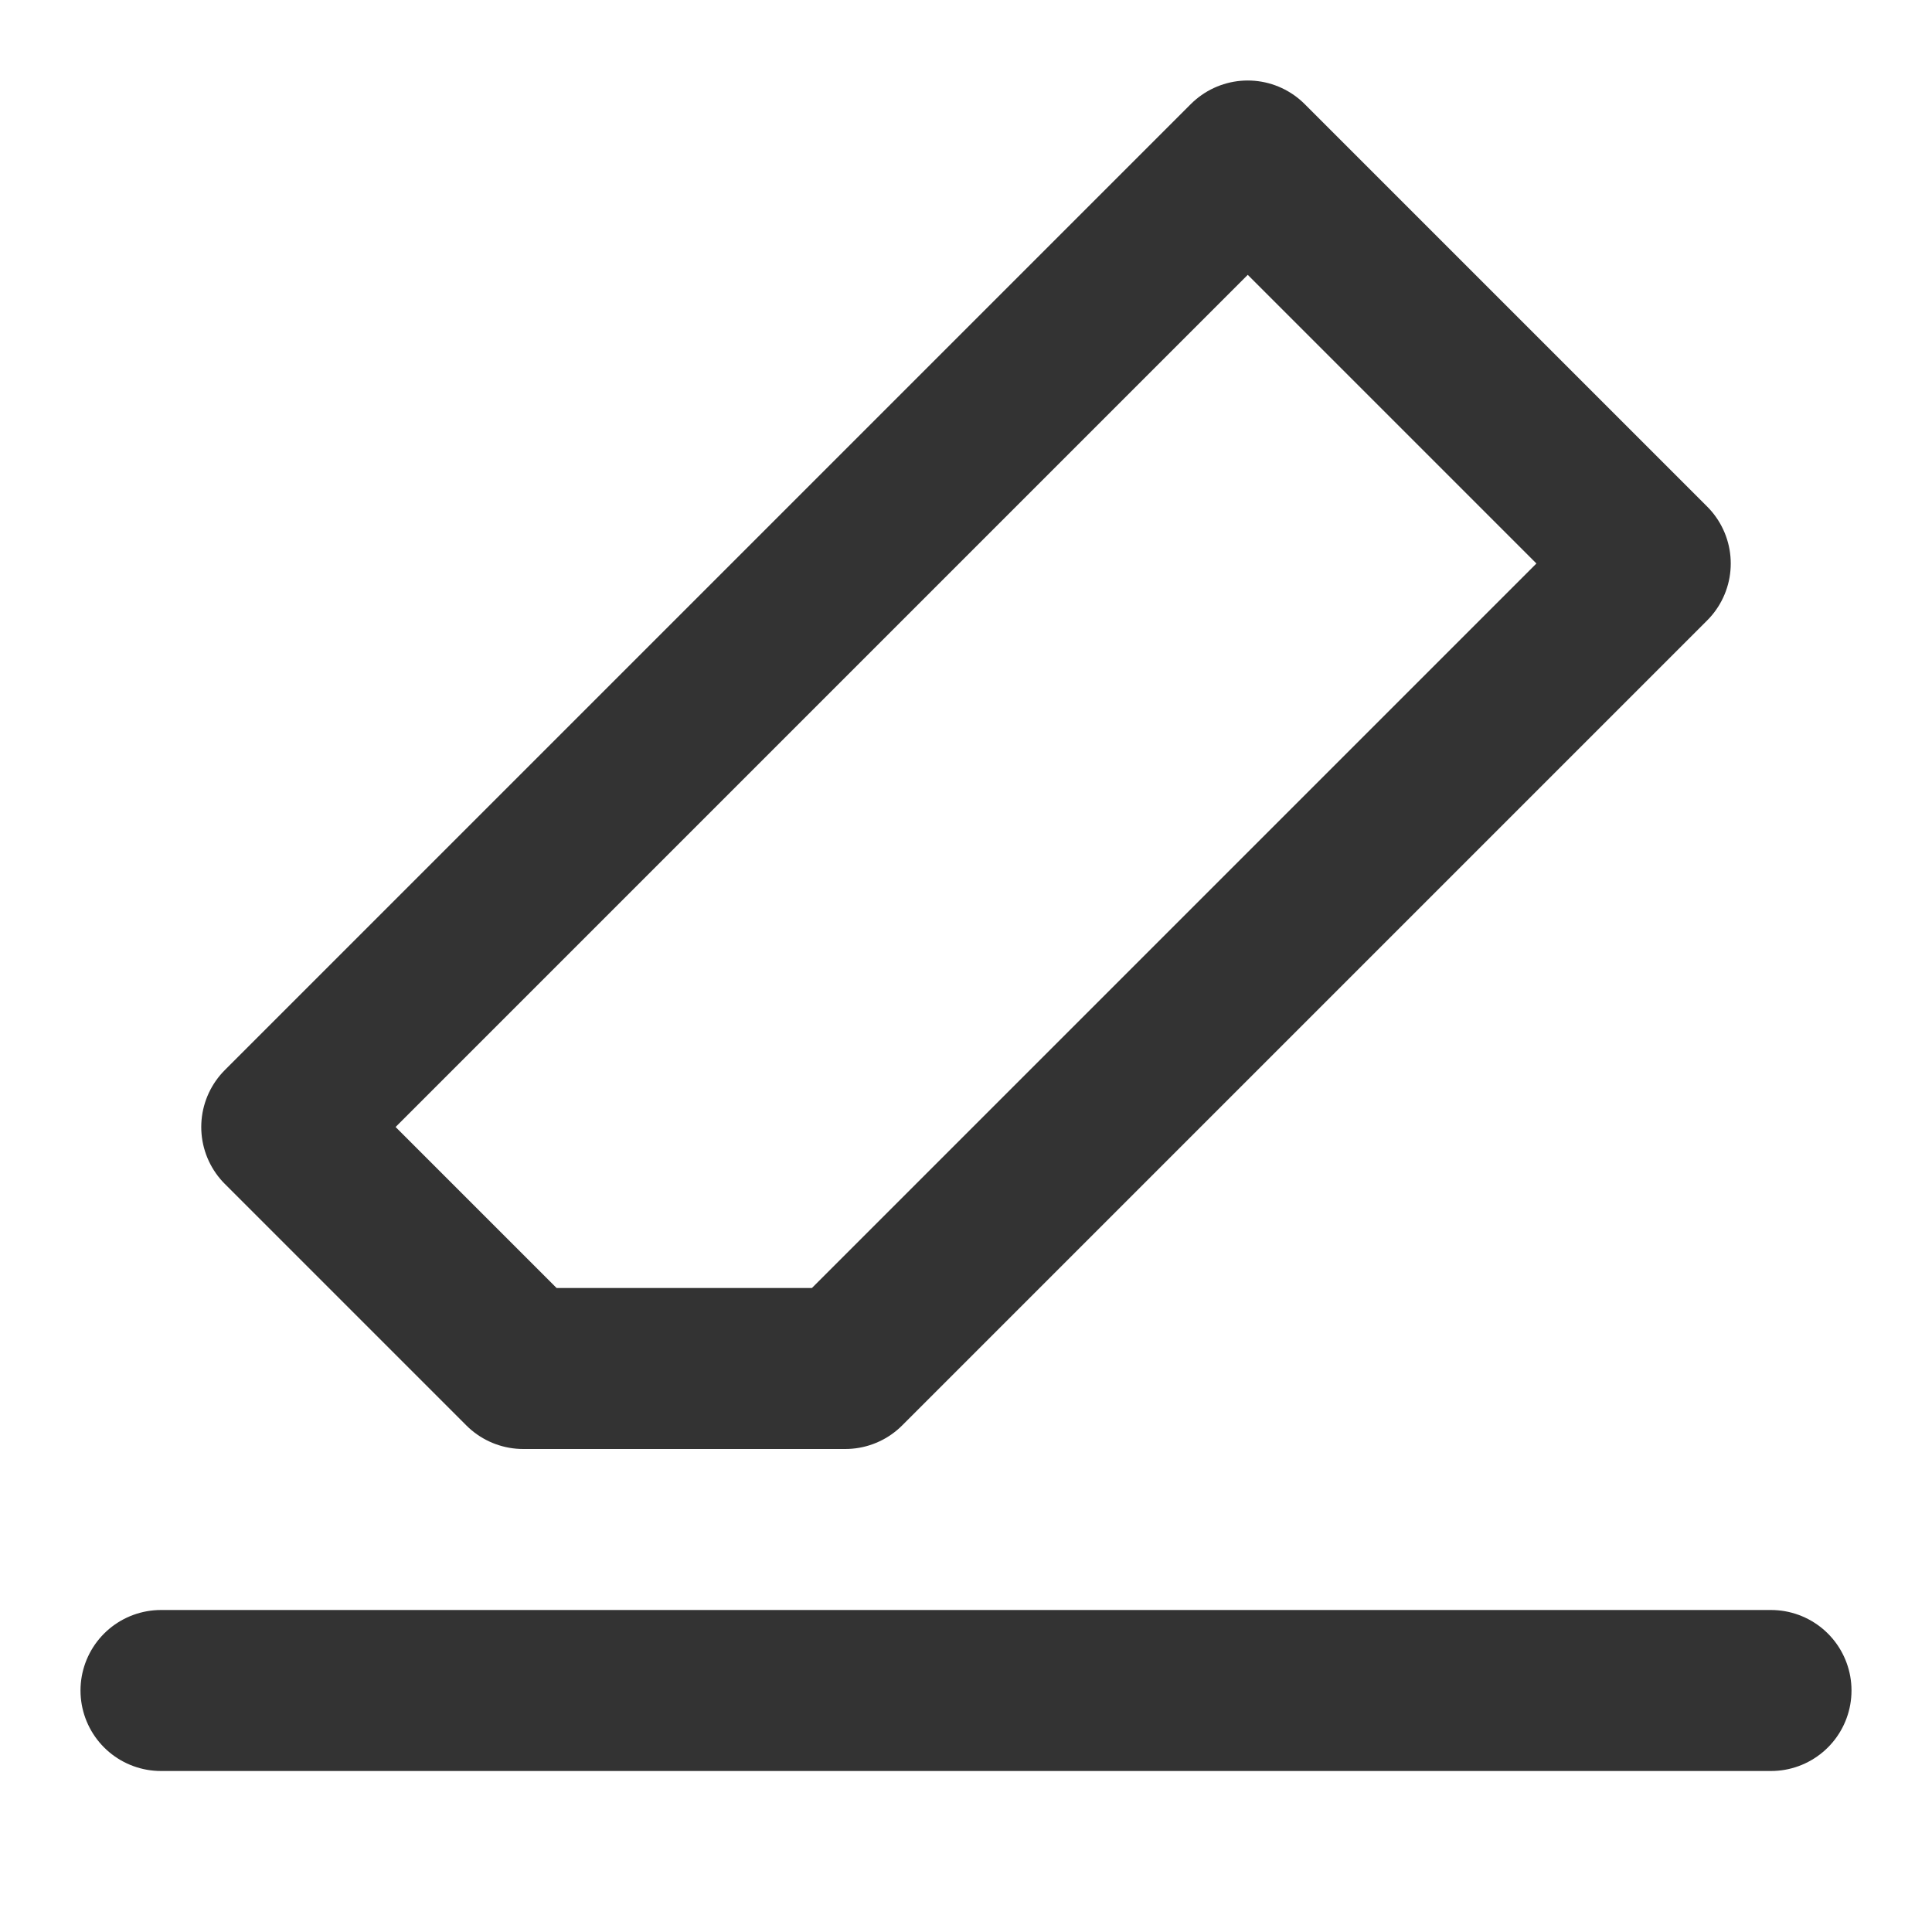
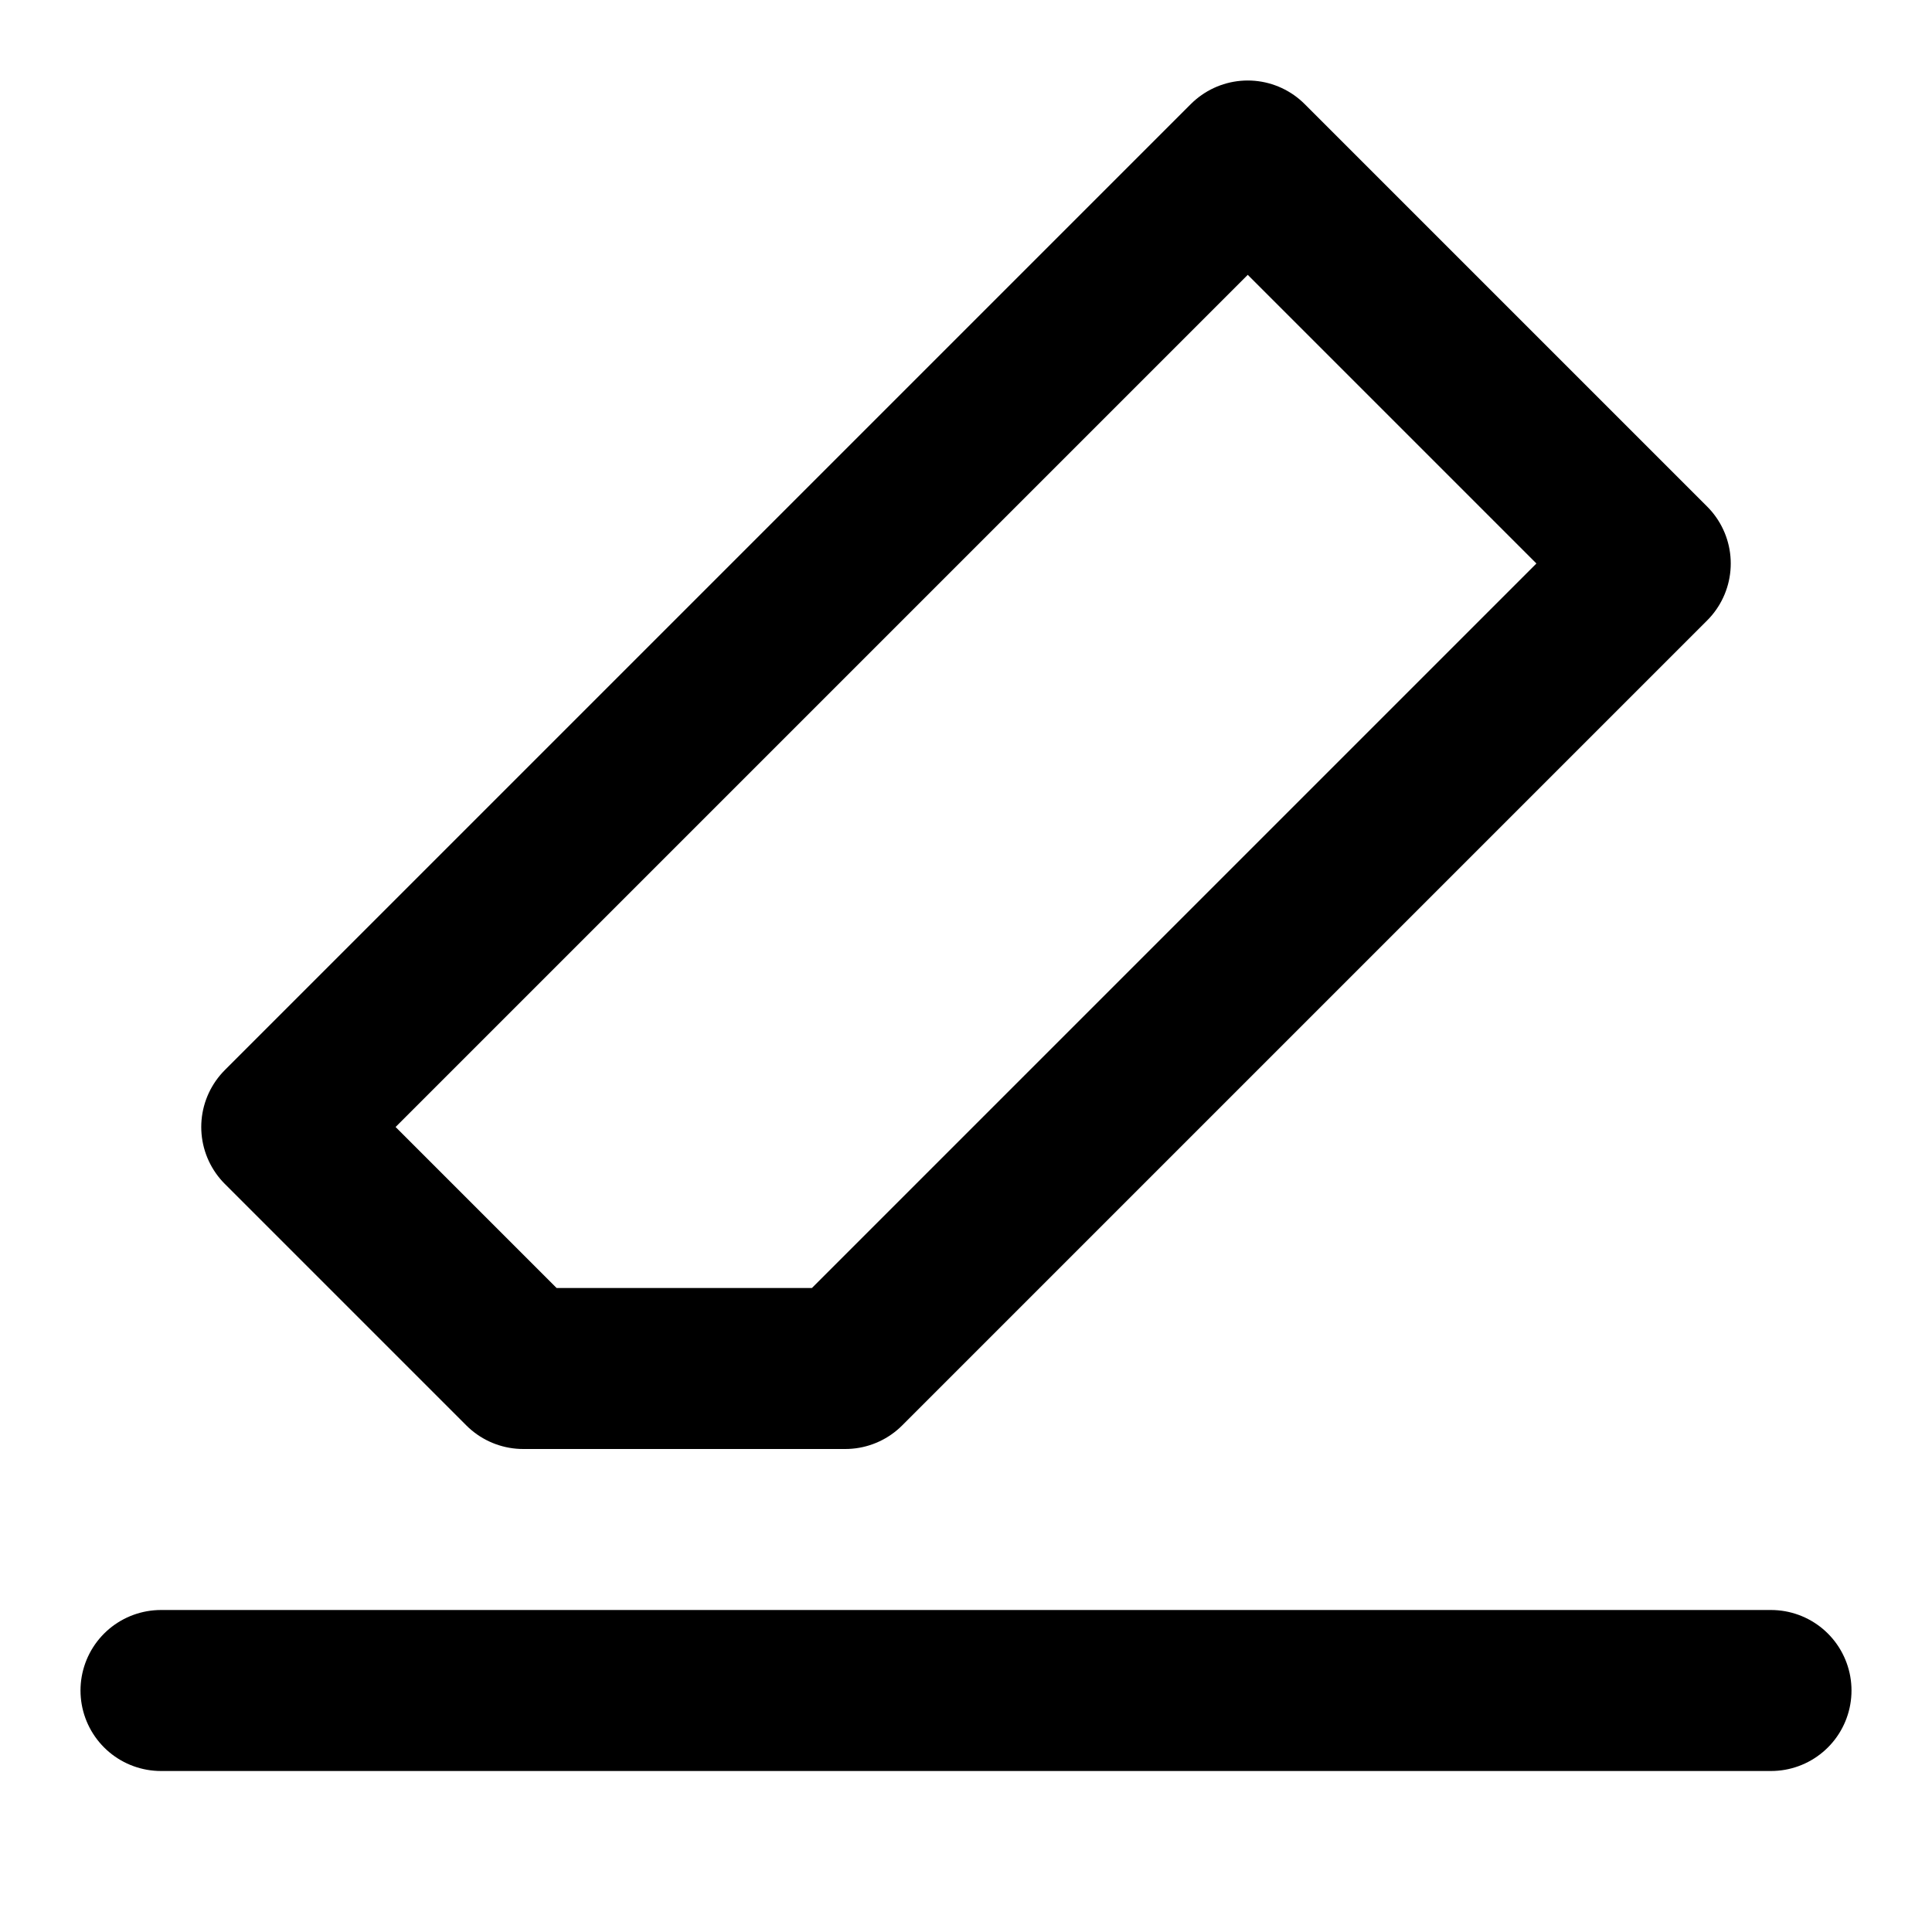
<svg xmlns="http://www.w3.org/2000/svg" width="16" height="16" viewBox="0 0 48 48" fill="none">
-   <path d="M4 42H44" stroke="#333" stroke-width="4" stroke-linecap="round" stroke-linejoin="round" />
-   <path d="M31 4L7 28L13 34H21L41 14L31 4Z" fill="none" stroke="#333" stroke-width="4" stroke-linecap="round" stroke-linejoin="round" />
+   <path d="M4 42H44" stroke="currentColor" stroke-width="4" stroke-linecap="round" stroke-linejoin="round" />
+   <path d="M31 4L7 28L13 34H21L41 14L31 4Z" fill="none" stroke="currentColor" stroke-width="4" stroke-linecap="round" stroke-linejoin="round" />
</svg>
